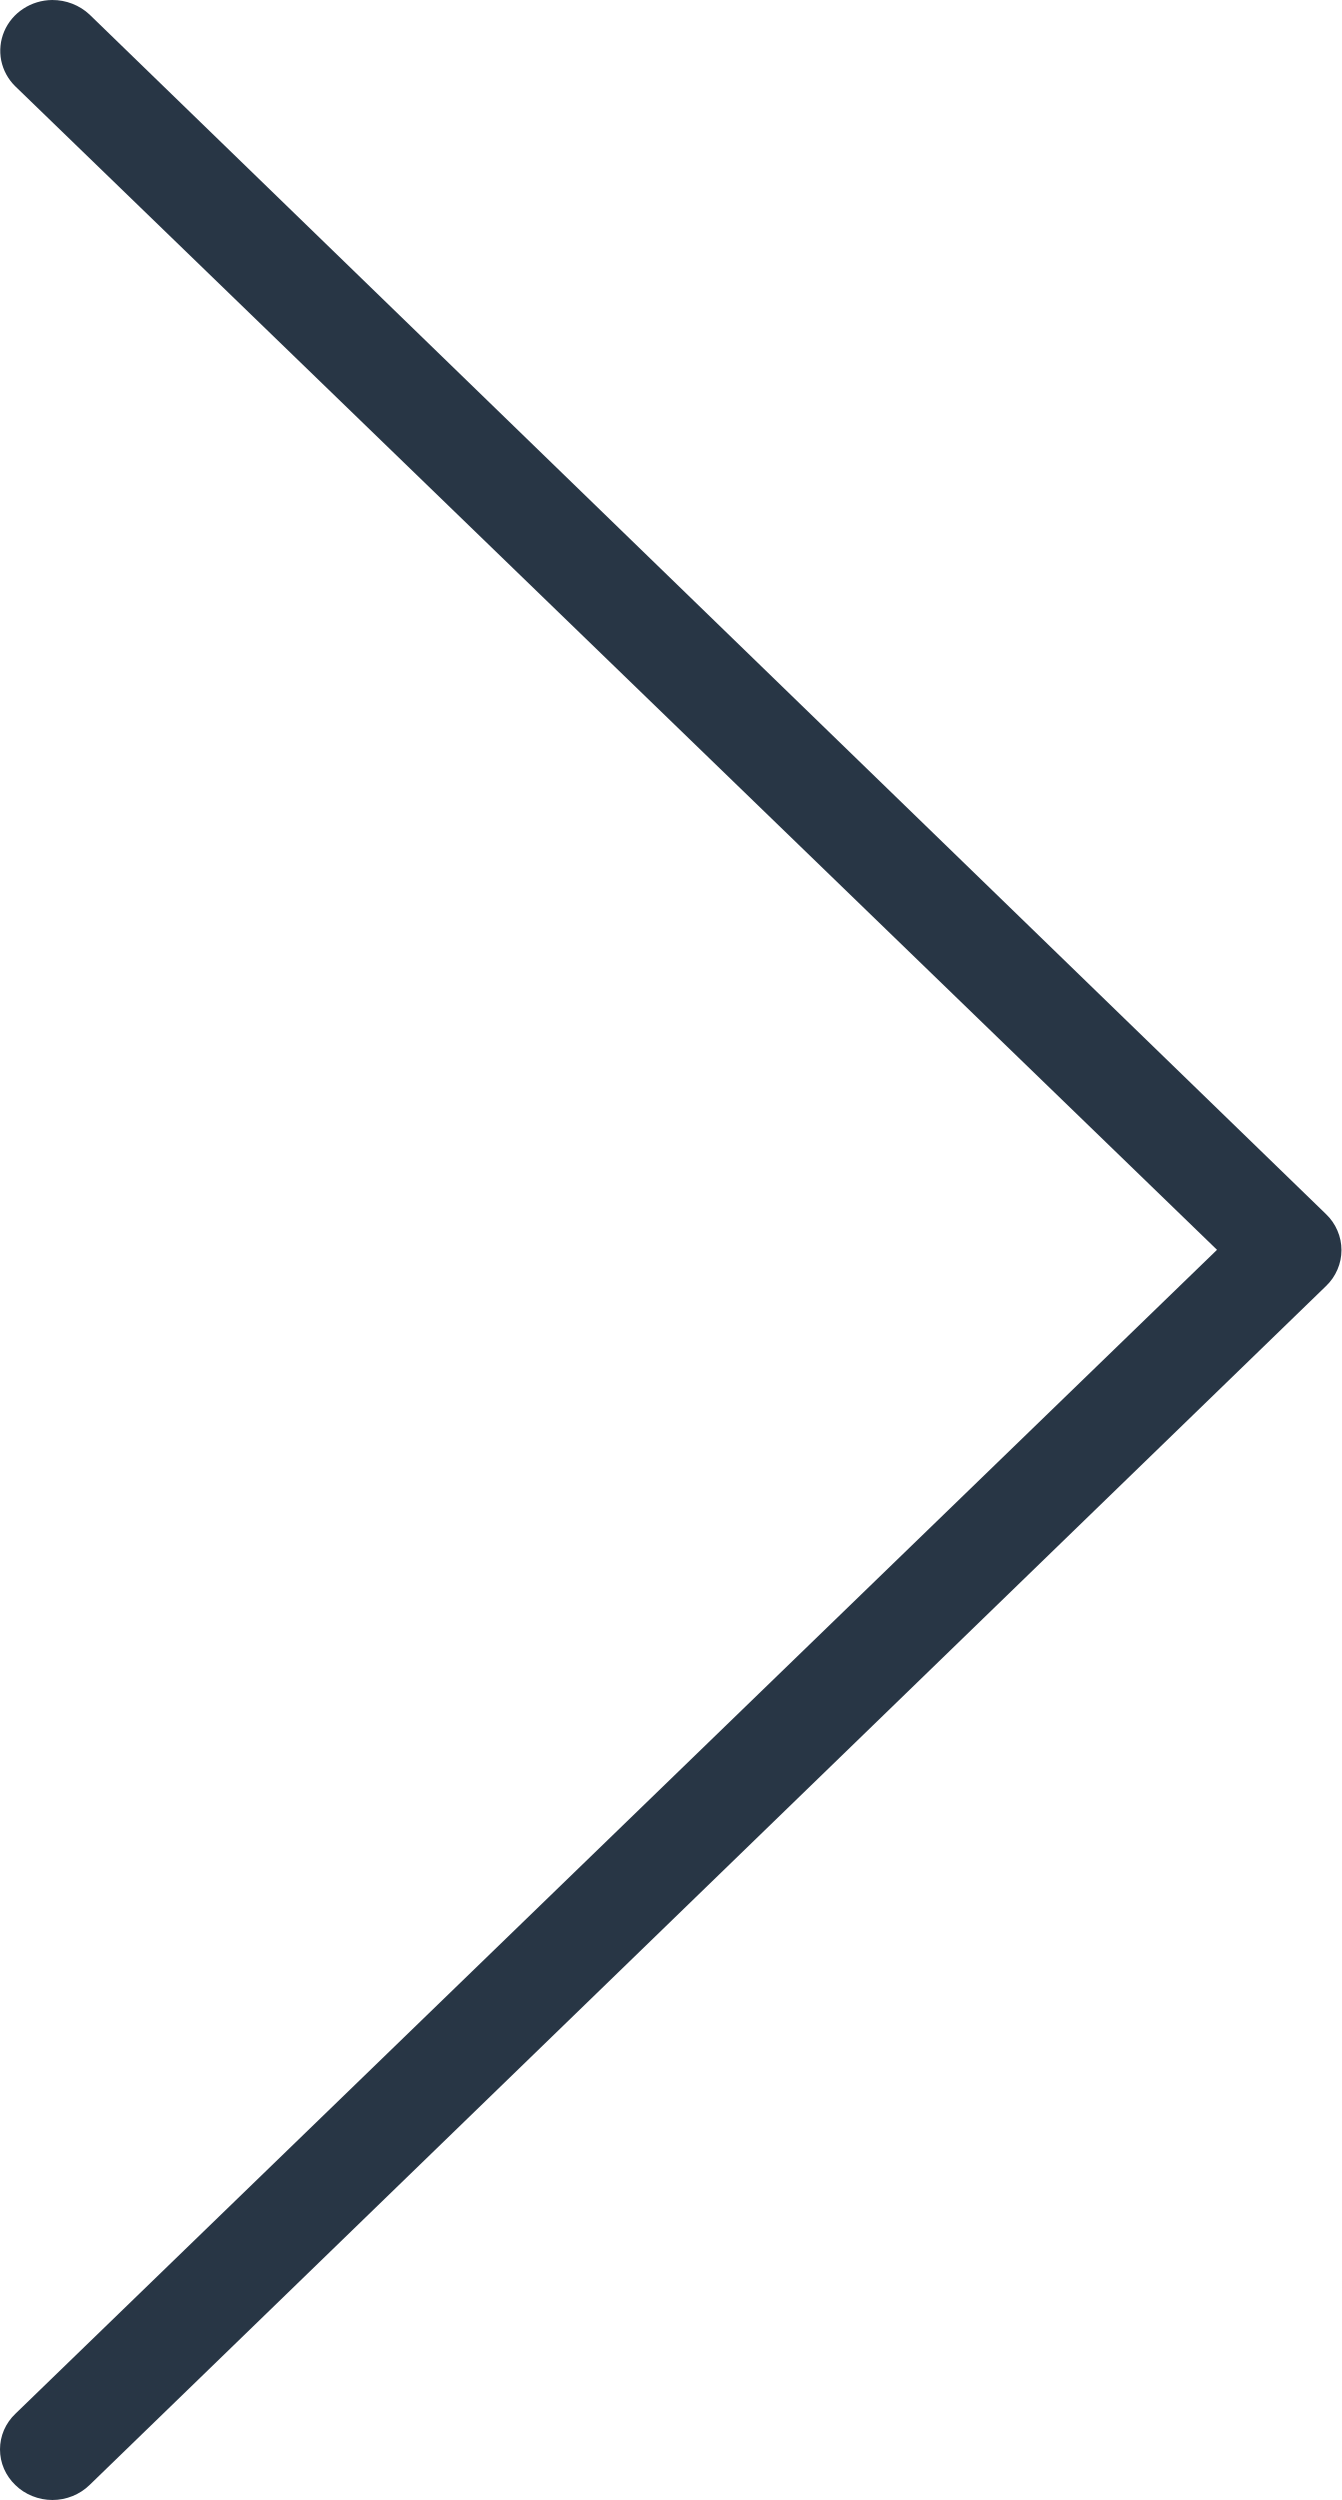
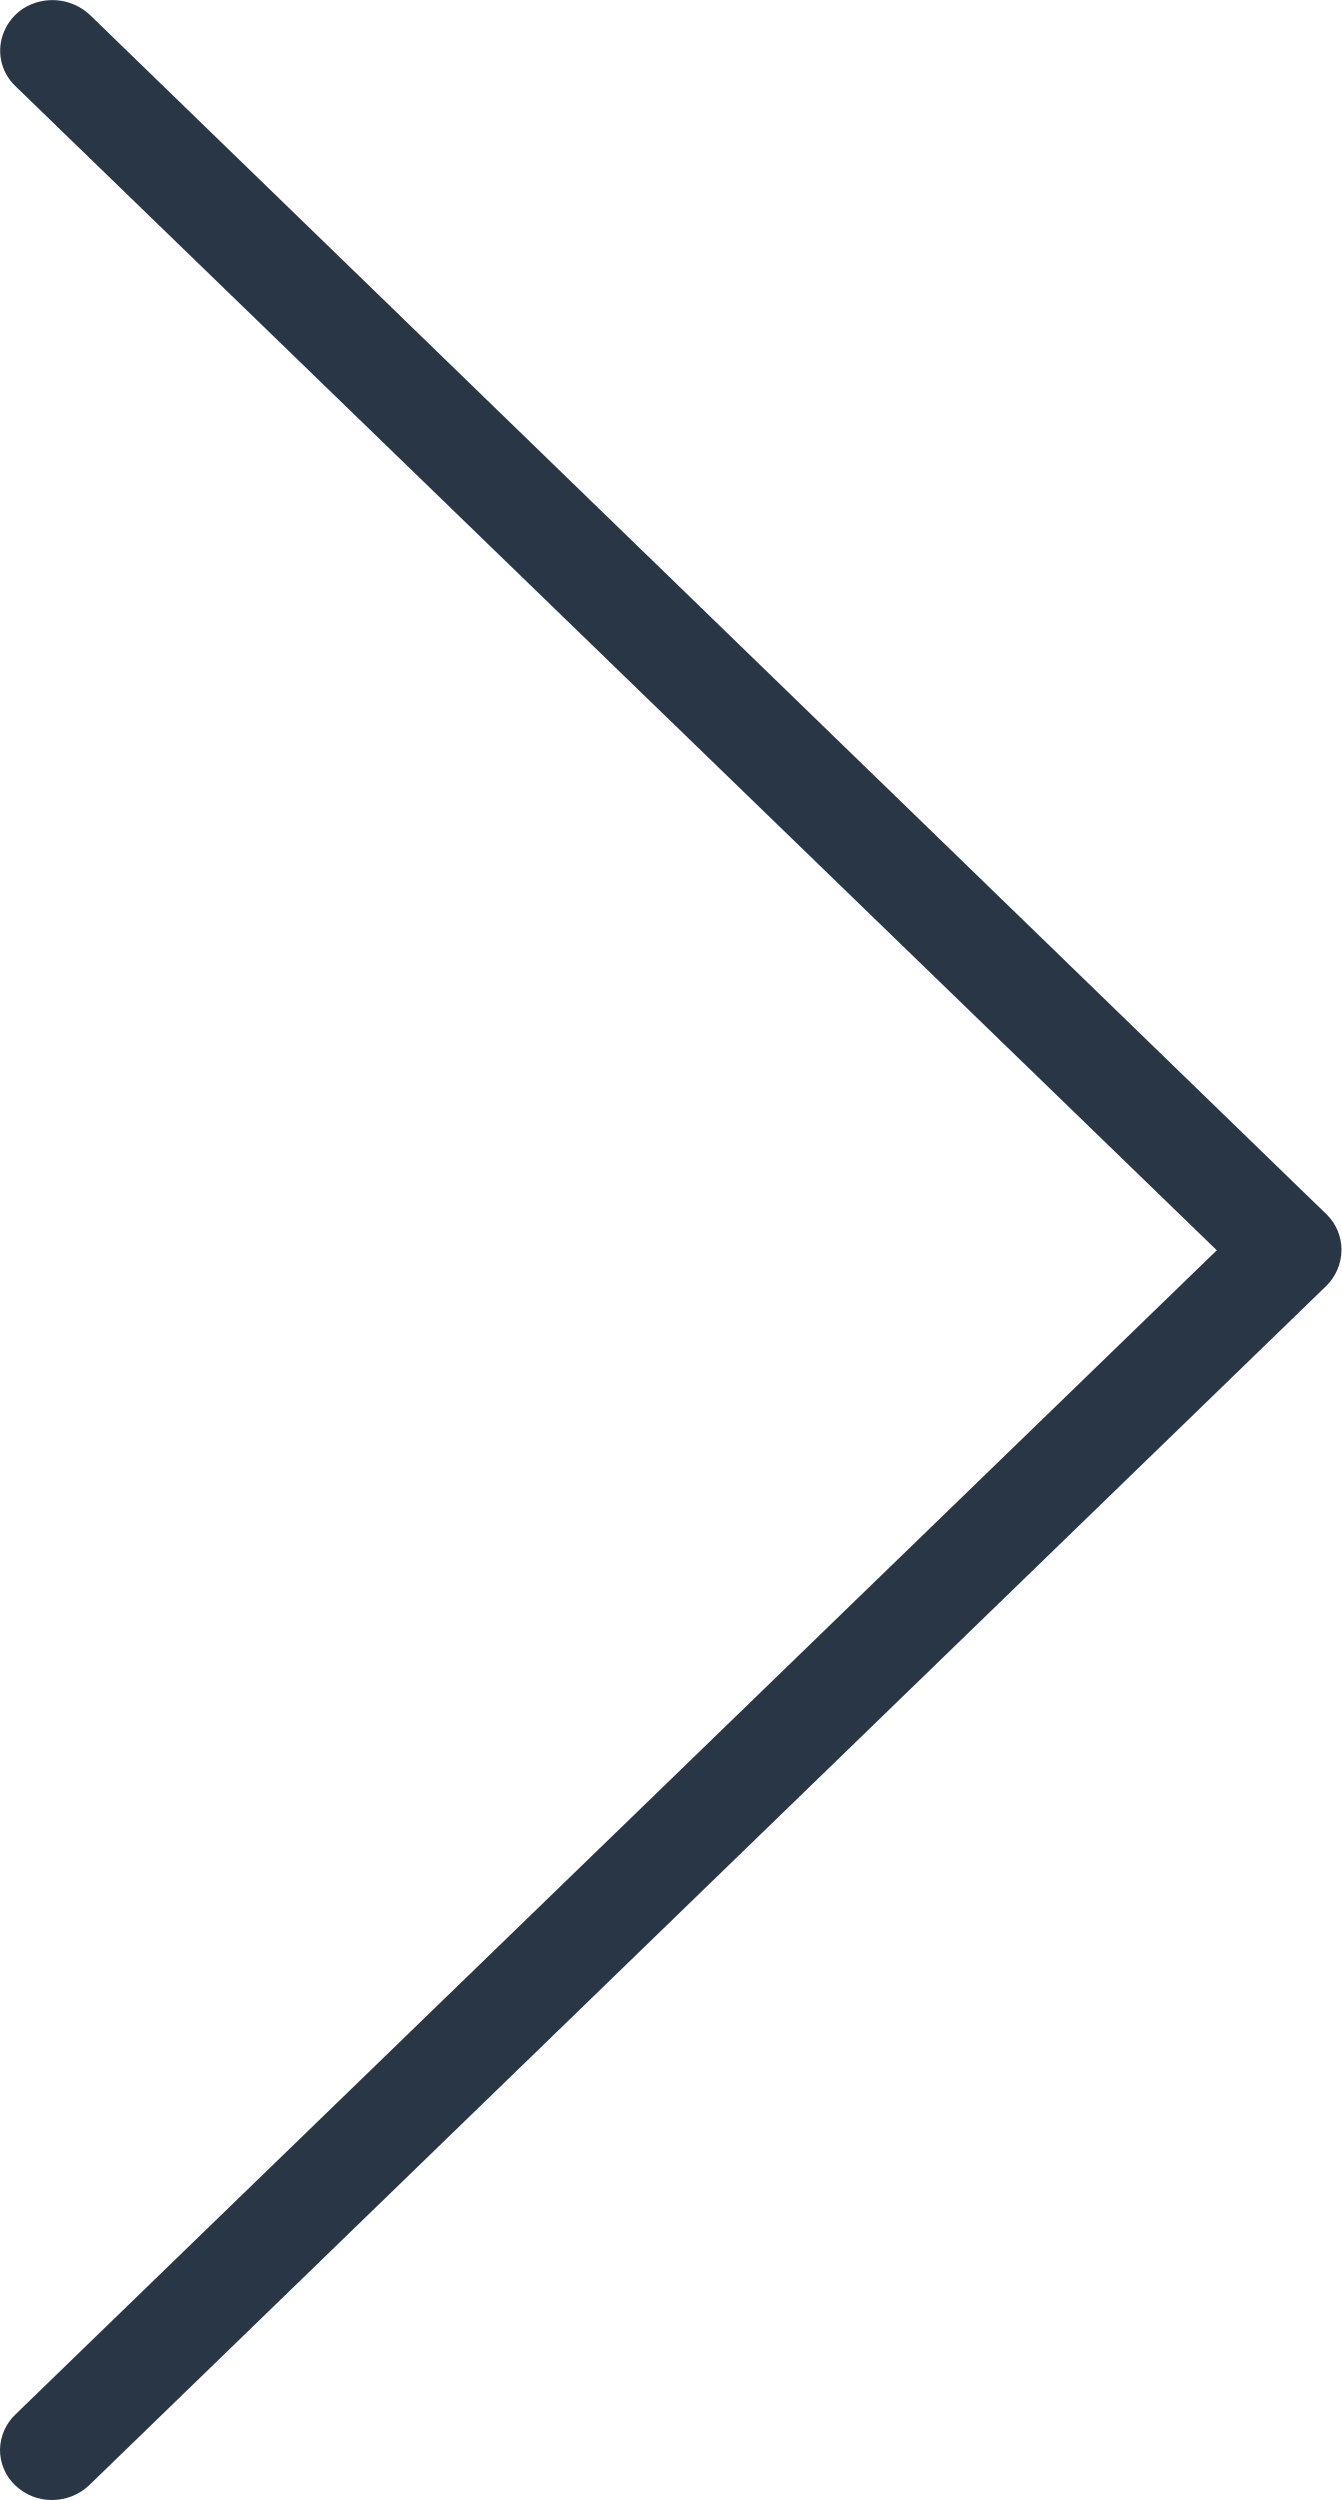
- <svg xmlns="http://www.w3.org/2000/svg" width="22" height="41" viewBox="0 0 22 41" fill="none">
-   <path d="M19.959 20.497L0.252 39.586C0.172 39.662 0.109 39.753 0.065 39.853C0.022 39.954 0 40.062 0 40.17C0 40.279 0.022 40.387 0.065 40.487C0.109 40.588 0.172 40.679 0.252 40.755C0.331 40.833 0.426 40.894 0.531 40.936C0.635 40.978 0.747 41 0.86 41C0.973 41 1.085 40.978 1.189 40.936C1.293 40.894 1.388 40.833 1.468 40.755L21.747 21.091C21.828 21.014 21.891 20.922 21.934 20.821C21.978 20.72 22 20.611 22 20.502C22 20.392 21.978 20.283 21.934 20.182C21.891 20.081 21.828 19.989 21.747 19.912L1.468 0.238C1.303 0.084 1.083 -0.001 0.855 7.62939e-06C0.686 0.002 0.522 0.051 0.382 0.143C0.242 0.234 0.133 0.364 0.069 0.515C0.005 0.666 -0.012 0.832 0.02 0.993C0.053 1.153 0.133 1.301 0.252 1.417L19.959 20.497Z" fill="#283645" />
+ <svg xmlns="http://www.w3.org/2000/svg" width="22" height="41" fill="none">
+   <path d="M19.96 20.5.26 39.59a.82.82 0 0 0-.26.58.8.8 0 0 0 .25.59.86.86 0 0 0 .61.24.88.88 0 0 0 .6-.24l20.29-19.67a.83.83 0 0 0 .25-.59.81.81 0 0 0-.25-.59L1.47.24A.9.9 0 0 0 .38.14a.84.84 0 0 0-.31.37.8.8 0 0 0 .18.9l19.7 19.09Z" fill="#283645" />
</svg>
